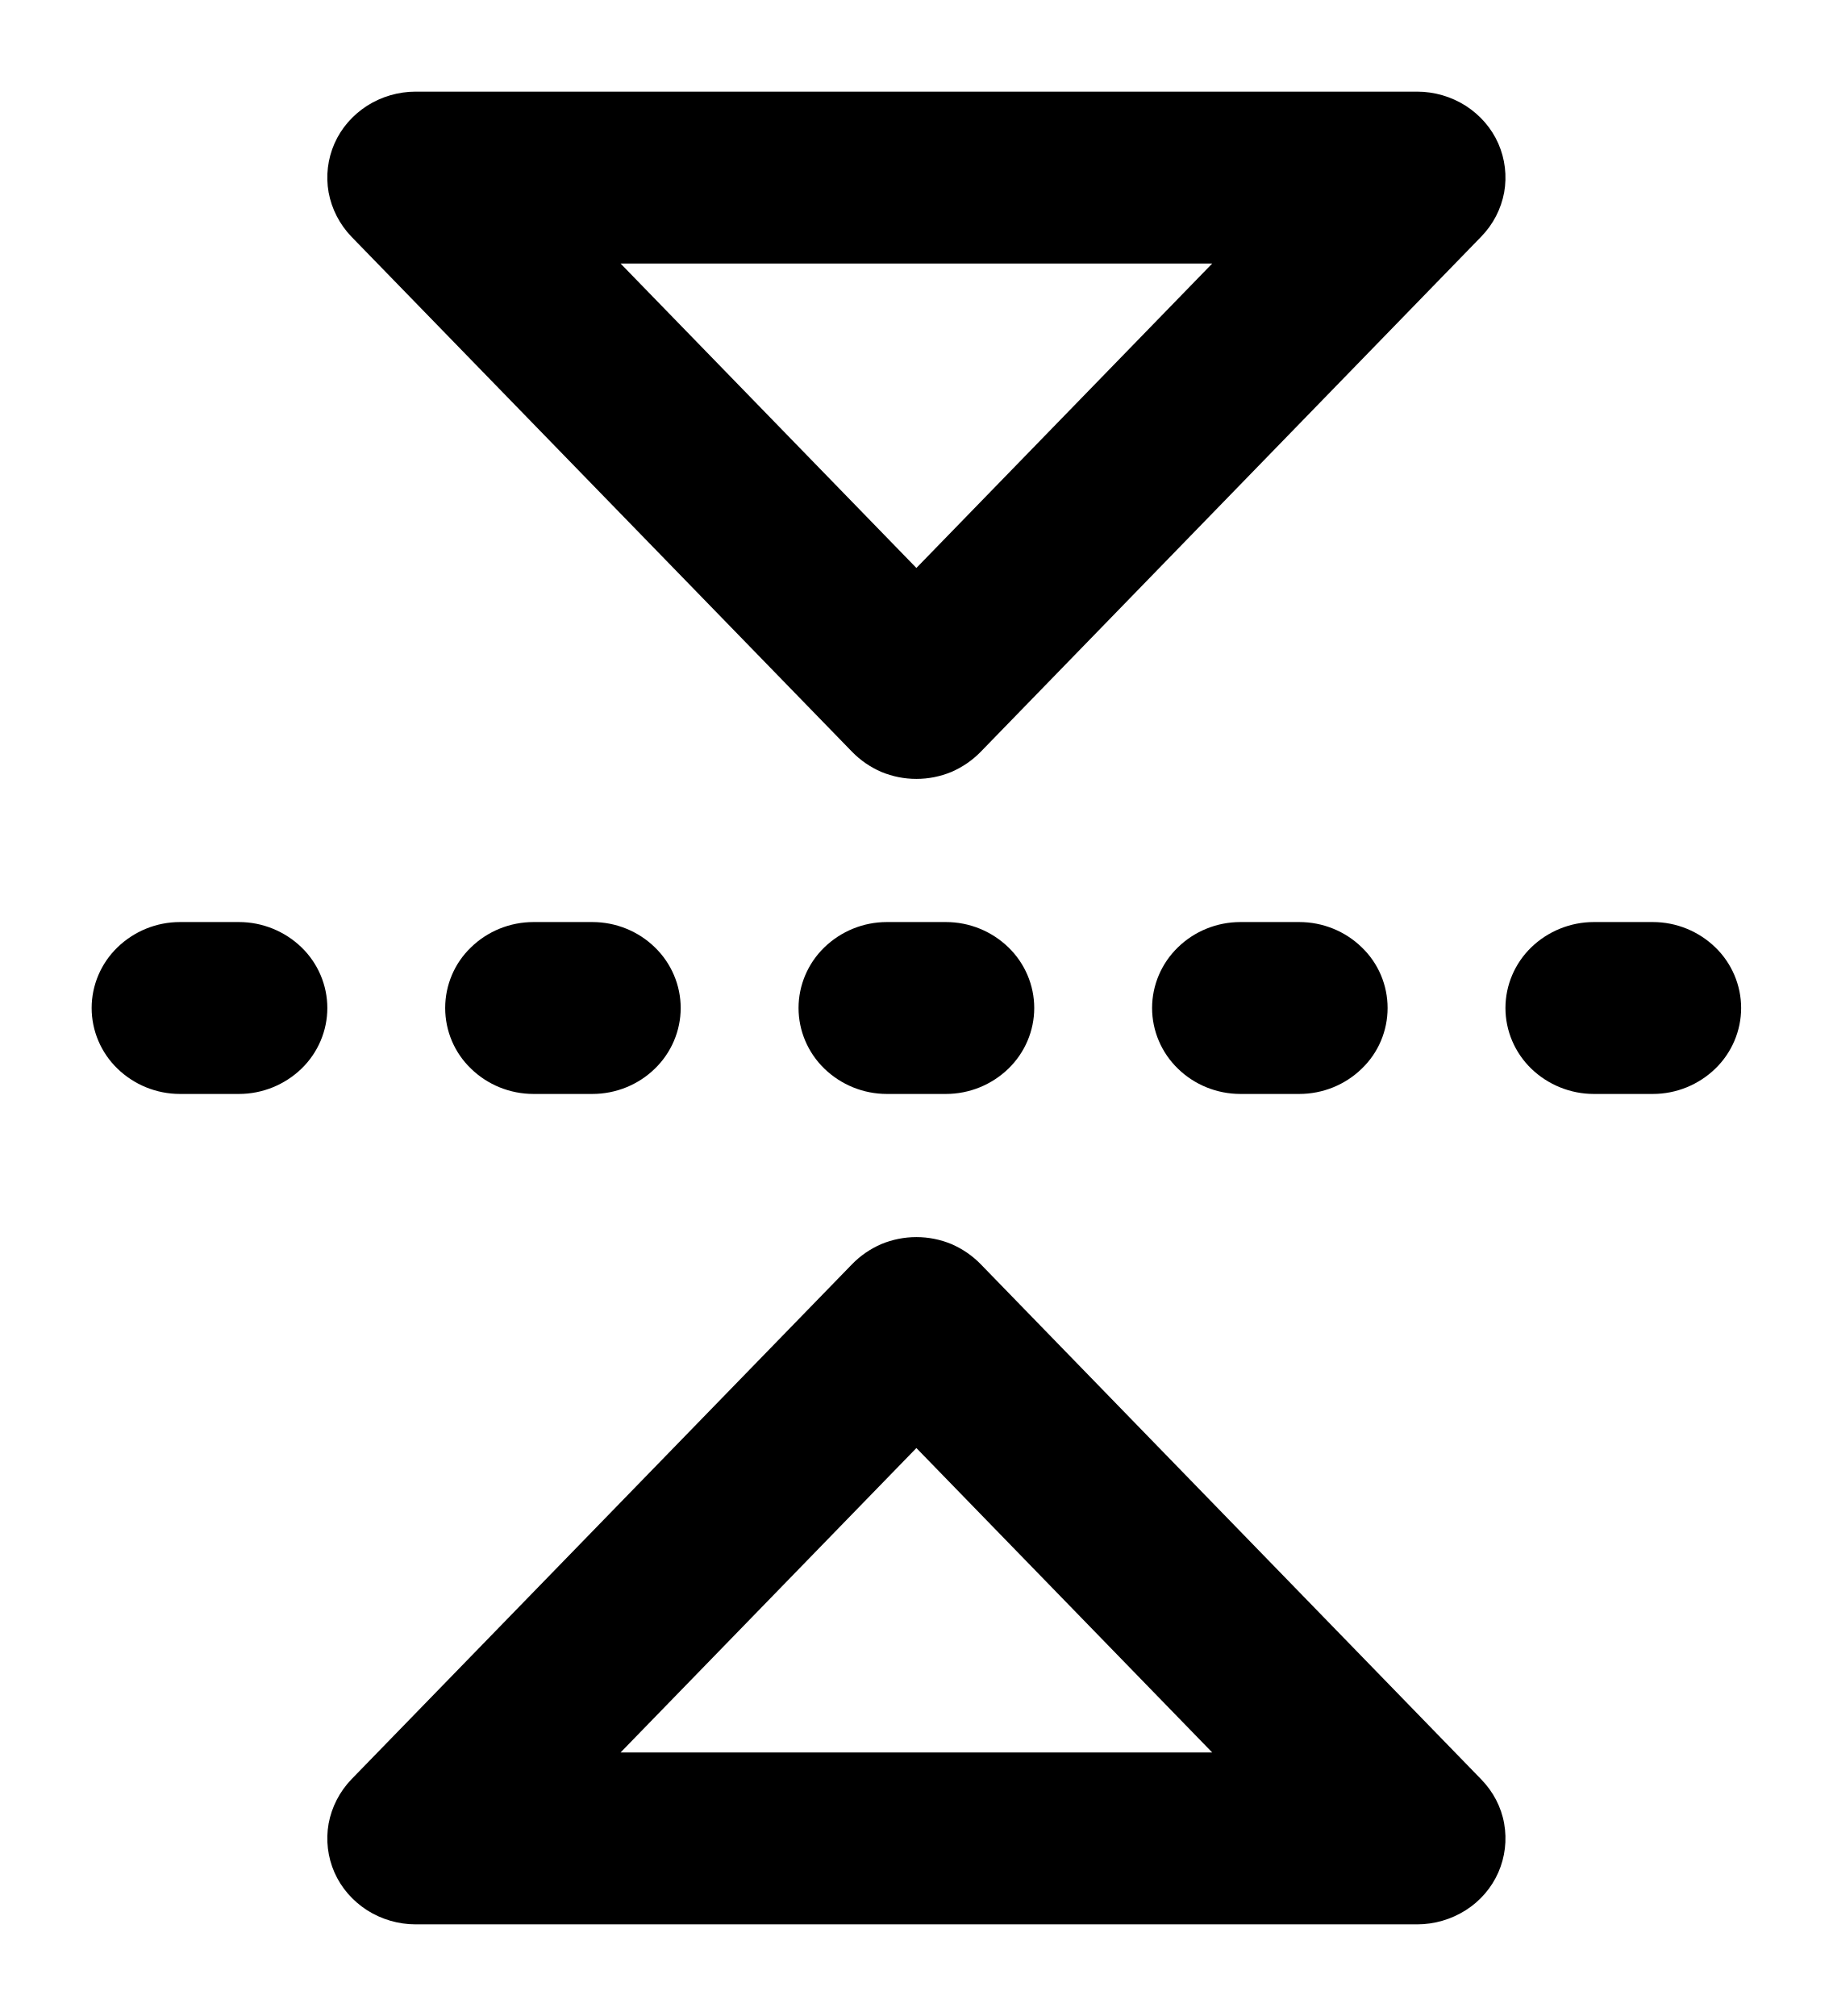
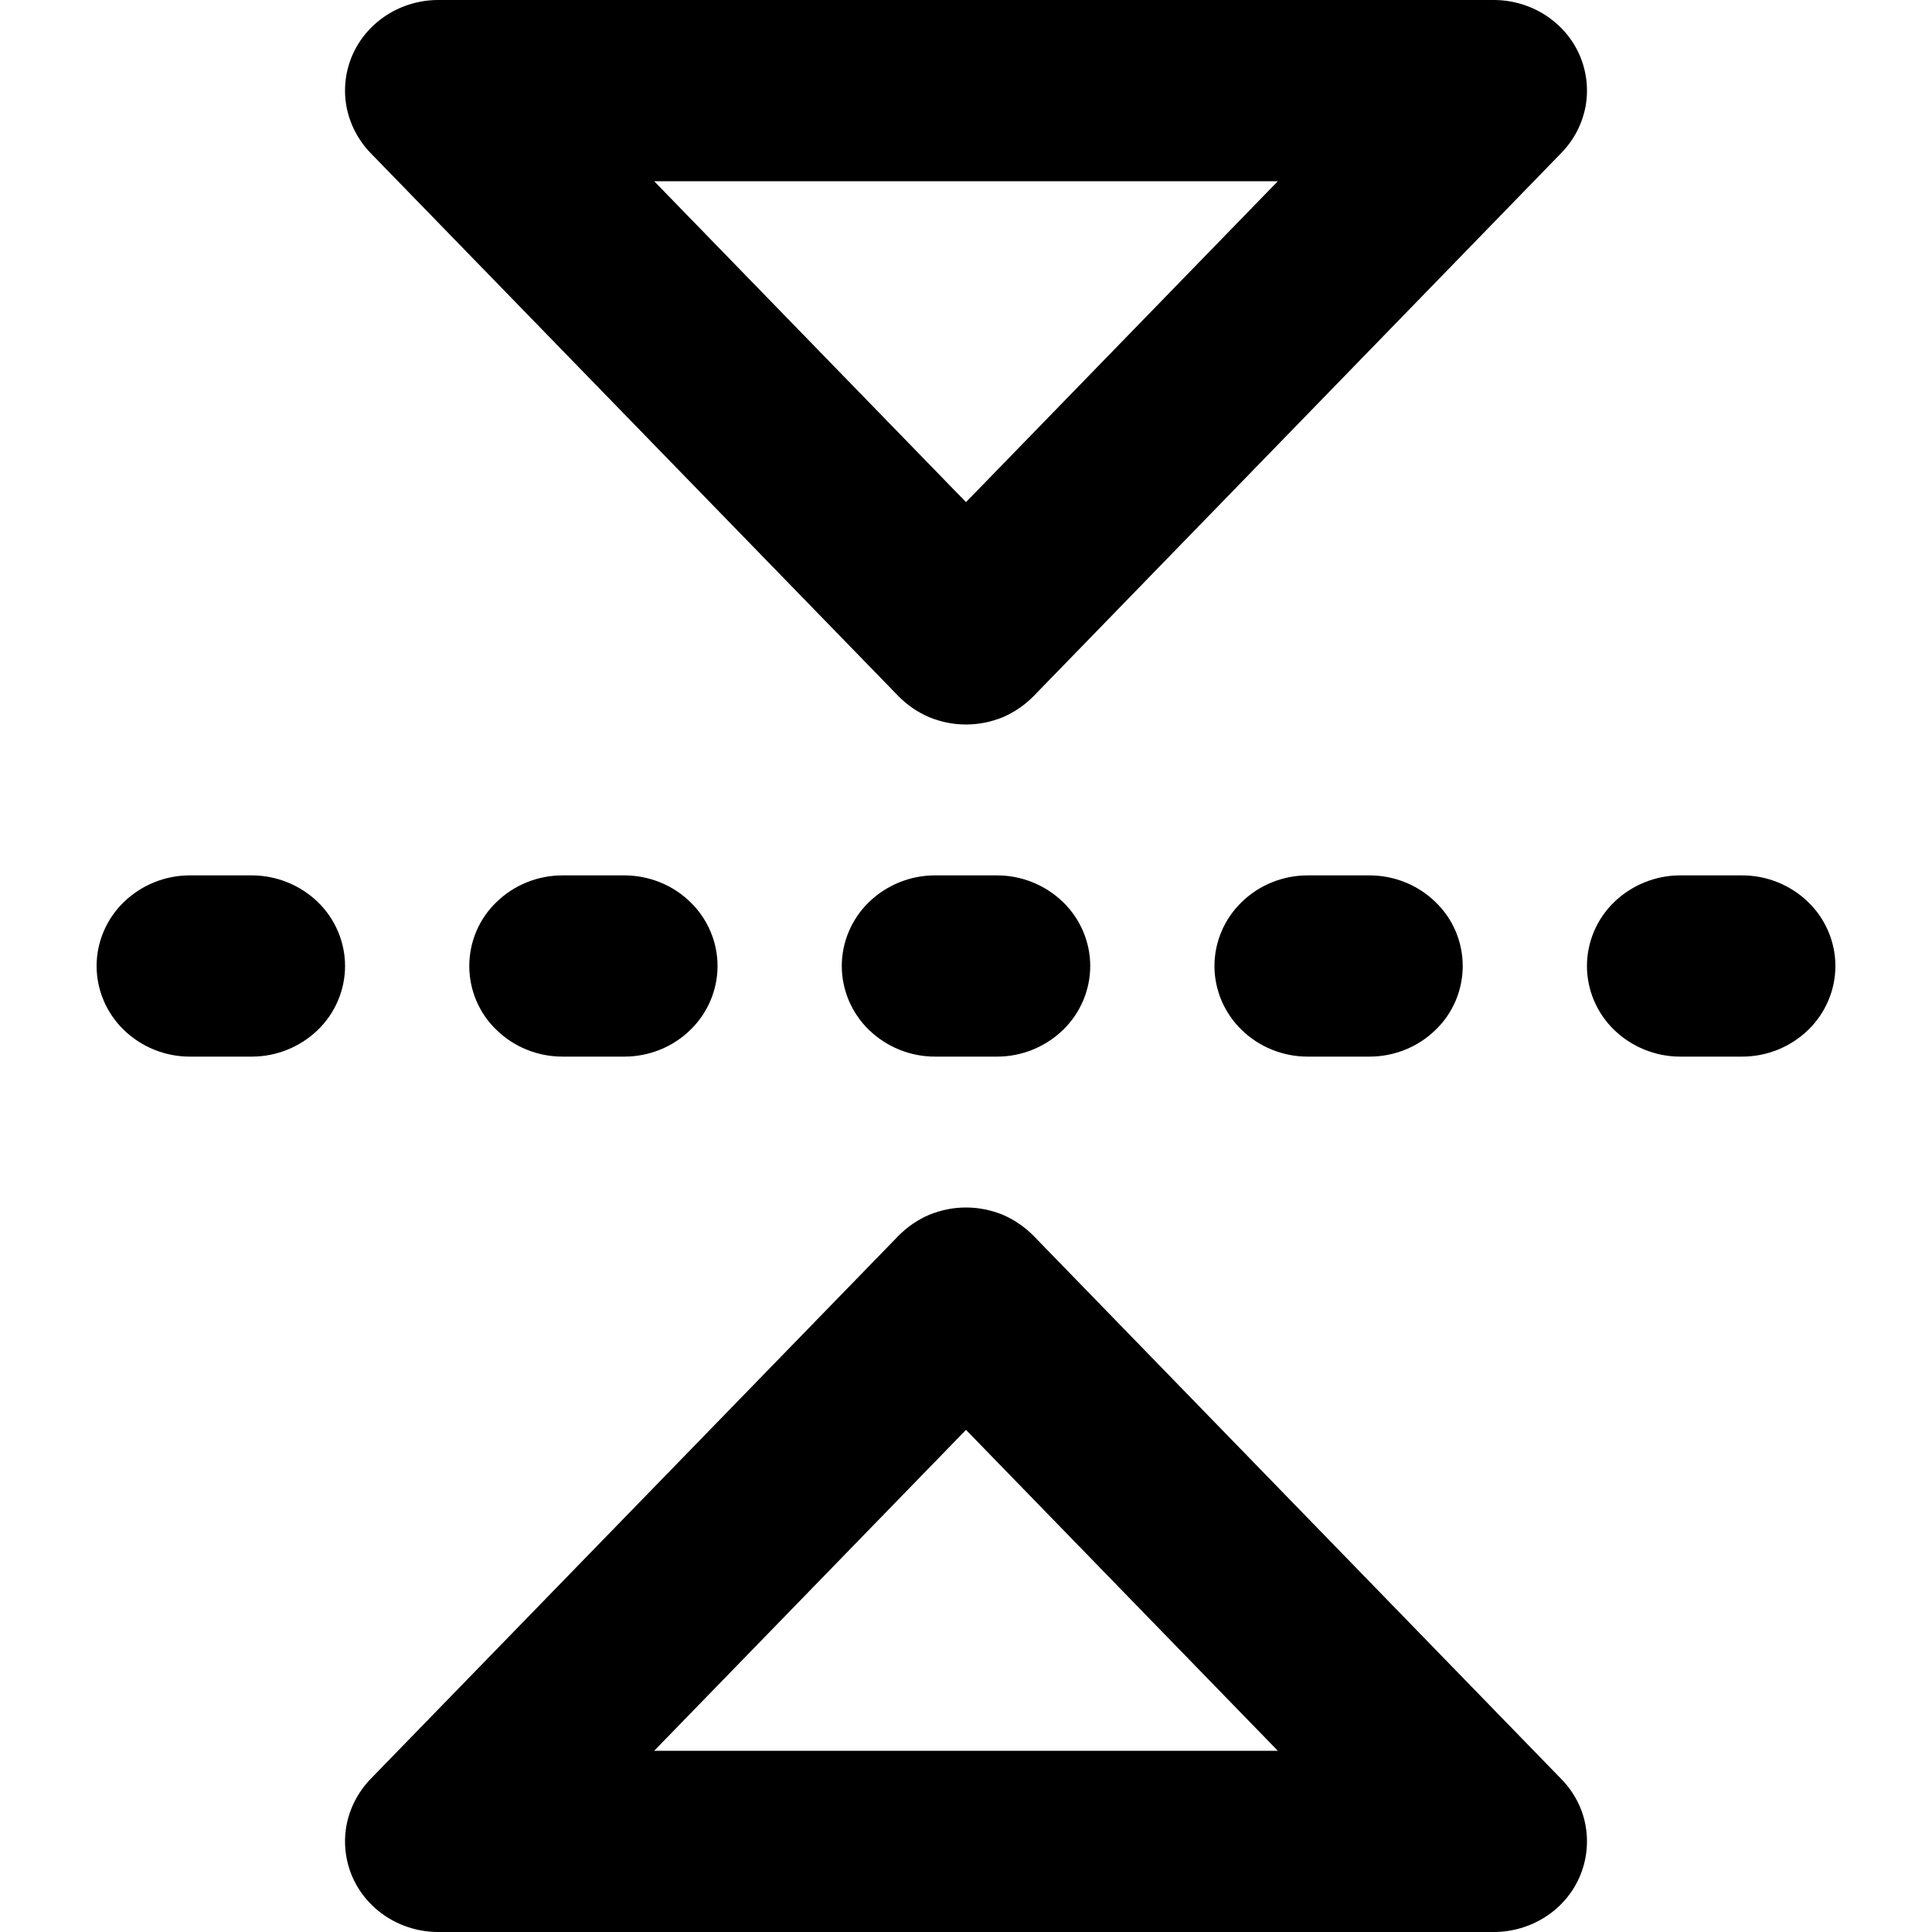
- <svg xmlns="http://www.w3.org/2000/svg" width="20" height="22" viewBox="0 0 10 11" fill="none">
-   <path fill-rule="evenodd" clip-rule="evenodd" d="M9.018 5.969C9.146 5.969 9.268 5.919 9.359 5.831C9.449 5.744 9.5 5.624 9.5 5.5C9.5 5.376 9.449 5.256 9.359 5.169C9.268 5.081 9.146 5.031 9.018 5.031L8.696 5.031C8.569 5.031 8.446 5.081 8.355 5.169C8.265 5.256 8.214 5.376 8.214 5.5C8.214 5.624 8.265 5.744 8.355 5.831C8.446 5.919 8.569 5.969 8.696 5.969L9.018 5.969ZM7.571 5.5C7.571 5.624 7.521 5.744 7.43 5.831C7.34 5.919 7.217 5.969 7.089 5.969L6.768 5.969C6.64 5.969 6.517 5.919 6.427 5.831C6.337 5.744 6.286 5.624 6.286 5.5C6.286 5.376 6.337 5.256 6.427 5.169C6.517 5.081 6.64 5.031 6.768 5.031L7.089 5.031C7.217 5.031 7.34 5.081 7.43 5.169C7.521 5.256 7.571 5.376 7.571 5.5ZM5.161 5.969C5.289 5.969 5.411 5.919 5.502 5.831C5.592 5.744 5.643 5.624 5.643 5.5C5.643 5.376 5.592 5.256 5.502 5.169C5.411 5.081 5.289 5.031 5.161 5.031L4.839 5.031C4.711 5.031 4.589 5.081 4.498 5.169C4.408 5.256 4.357 5.376 4.357 5.5C4.357 5.624 4.408 5.744 4.498 5.831C4.589 5.919 4.711 5.969 4.839 5.969L5.161 5.969ZM3.714 5.5C3.714 5.624 3.663 5.744 3.573 5.831C3.483 5.919 3.36 5.969 3.232 5.969L2.911 5.969C2.783 5.969 2.66 5.919 2.57 5.831C2.479 5.744 2.429 5.624 2.429 5.5C2.429 5.376 2.479 5.256 2.57 5.169C2.66 5.081 2.783 5.031 2.911 5.031L3.232 5.031C3.36 5.031 3.483 5.081 3.573 5.169C3.663 5.256 3.714 5.376 3.714 5.5ZM1.786 5.5C1.786 5.624 1.735 5.744 1.645 5.831C1.554 5.919 1.431 5.969 1.304 5.969L0.982 5.969C0.854 5.969 0.732 5.919 0.641 5.831C0.551 5.744 0.5 5.624 0.5 5.5C0.5 5.376 0.551 5.256 0.641 5.169C0.732 5.081 0.854 5.031 0.982 5.031L1.304 5.031C1.431 5.031 1.554 5.081 1.645 5.169C1.735 5.256 1.786 5.376 1.786 5.5ZM8.175 10.217C8.138 10.301 8.076 10.373 7.997 10.423C7.918 10.473 7.826 10.5 7.732 10.5L2.268 10.5C2.174 10.5 2.082 10.473 2.003 10.423C1.924 10.372 1.862 10.301 1.825 10.217C1.788 10.133 1.777 10.04 1.793 9.95C1.81 9.859 1.853 9.776 1.917 9.709L4.65 6.897C4.695 6.851 4.749 6.814 4.809 6.788C4.87 6.763 4.934 6.75 5 6.75C5.066 6.75 5.13 6.763 5.191 6.788C5.251 6.814 5.305 6.851 5.35 6.897L8.082 9.709C8.147 9.776 8.191 9.859 8.207 9.95C8.223 10.04 8.212 10.133 8.175 10.217ZM5 7.901L3.386 9.562L6.614 9.562L5 7.901ZM2.268 0.5C2.174 0.5 2.082 0.527 2.003 0.577C1.924 0.628 1.862 0.699 1.825 0.783C1.788 0.867 1.777 0.96 1.793 1.05C1.81 1.141 1.853 1.224 1.917 1.291L4.65 4.103C4.695 4.149 4.749 4.186 4.809 4.212C4.87 4.237 4.934 4.25 5 4.25C5.066 4.25 5.13 4.237 5.191 4.212C5.251 4.186 5.305 4.149 5.35 4.103L8.082 1.291C8.147 1.224 8.19 1.141 8.207 1.05C8.223 0.96 8.212 0.867 8.175 0.783C8.138 0.699 8.076 0.628 7.997 0.577C7.918 0.527 7.826 0.5 7.732 0.5L2.268 0.5ZM6.614 1.438L5 3.099L3.386 1.438L6.614 1.438Z" fill="currentColor" />
+ <svg xmlns="http://www.w3.org/2000/svg" viewBox="0 0 10 10" fill="none">
+   <path fill-rule="evenodd" clip-rule="evenodd" d="M9.018 5.469C9.146 5.469 9.268 5.419 9.359 5.331C9.449 5.244 9.5 5.124 9.5 5C9.5 4.876 9.449 4.756 9.359 4.669C9.268 4.581 9.146 4.531 9.018 4.531L8.696 4.531C8.569 4.531 8.446 4.581 8.355 4.669C8.265 4.756 8.214 4.876 8.214 5C8.214 5.124 8.265 5.244 8.355 5.331C8.446 5.419 8.569 5.469 8.696 5.469L9.018 5.469ZM7.571 5C7.571 5.124 7.521 5.244 7.43 5.331C7.34 5.419 7.217 5.469 7.089 5.469L6.768 5.469C6.64 5.469 6.517 5.419 6.427 5.331C6.337 5.244 6.286 5.124 6.286 5C6.286 4.876 6.337 4.756 6.427 4.669C6.517 4.581 6.64 4.531 6.768 4.531L7.089 4.531C7.217 4.531 7.34 4.581 7.43 4.669C7.521 4.756 7.571 4.876 7.571 5ZM5.161 5.469C5.289 5.469 5.411 5.419 5.502 5.331C5.592 5.244 5.643 5.124 5.643 5C5.643 4.876 5.592 4.756 5.502 4.669C5.411 4.581 5.289 4.531 5.161 4.531L4.839 4.531C4.711 4.531 4.589 4.581 4.498 4.669C4.408 4.756 4.357 4.876 4.357 5C4.357 5.124 4.408 5.244 4.498 5.331C4.589 5.419 4.711 5.469 4.839 5.469L5.161 5.469ZM3.714 5C3.714 5.124 3.663 5.244 3.573 5.331C3.483 5.419 3.36 5.469 3.232 5.469L2.911 5.469C2.783 5.469 2.66 5.419 2.57 5.331C2.479 5.244 2.429 5.124 2.429 5C2.429 4.876 2.479 4.756 2.57 4.669C2.66 4.581 2.783 4.531 2.911 4.531L3.232 4.531C3.36 4.531 3.483 4.581 3.573 4.669C3.663 4.756 3.714 4.876 3.714 5ZM1.786 5C1.786 5.124 1.735 5.244 1.645 5.331C1.554 5.419 1.431 5.469 1.304 5.469L0.982 5.469C0.854 5.469 0.732 5.419 0.641 5.331C0.551 5.244 0.5 5.124 0.5 5C0.5 4.876 0.551 4.756 0.641 4.669C0.732 4.581 0.854 4.531 0.982 4.531L1.304 4.531C1.431 4.531 1.554 4.581 1.645 4.669C1.735 4.756 1.786 4.876 1.786 5ZM8.175 9.717C8.138 9.801 8.076 9.873 7.997 9.923C7.918 9.973 7.826 10 7.732 10L2.268 10C2.174 10 2.082 9.973 2.003 9.923C1.924 9.872 1.862 9.801 1.825 9.717C1.788 9.633 1.777 9.54 1.793 9.45C1.81 9.359 1.853 9.276 1.917 9.209L4.65 6.397C4.695 6.351 4.749 6.314 4.809 6.288C4.87 6.263 4.934 6.25 5 6.25C5.066 6.25 5.13 6.263 5.191 6.288C5.251 6.314 5.305 6.351 5.35 6.397L8.082 9.209C8.147 9.276 8.191 9.359 8.207 9.45C8.223 9.54 8.212 9.633 8.175 9.717V9.717ZM5 7.401L3.386 9.062L6.614 9.062L5 7.401ZM2.268 -3.16127e-07C2.174 2.76699e-05 2.082 0.027 2.003 0.077C1.924 0.128 1.862 0.199 1.825 0.283C1.788 0.367 1.777 0.46 1.793 0.55C1.81 0.641 1.853 0.724 1.917 0.791L4.65 3.603C4.695 3.649 4.749 3.686 4.809 3.712C4.87 3.737 4.934 3.75 5 3.75C5.066 3.75 5.13 3.737 5.191 3.712C5.251 3.686 5.305 3.649 5.35 3.603L8.082 0.791C8.147 0.724 8.19 0.641 8.207 0.55C8.223 0.46 8.212 0.367 8.175 0.283C8.138 0.199 8.076 0.128 7.997 0.077C7.918 0.027 7.826 2.7917e-05 7.732 -7.72755e-08L2.268 -3.16127e-07ZM6.614 0.938L5 2.599L3.386 0.938L6.614 0.938Z" fill="currentColor" />
</svg>
